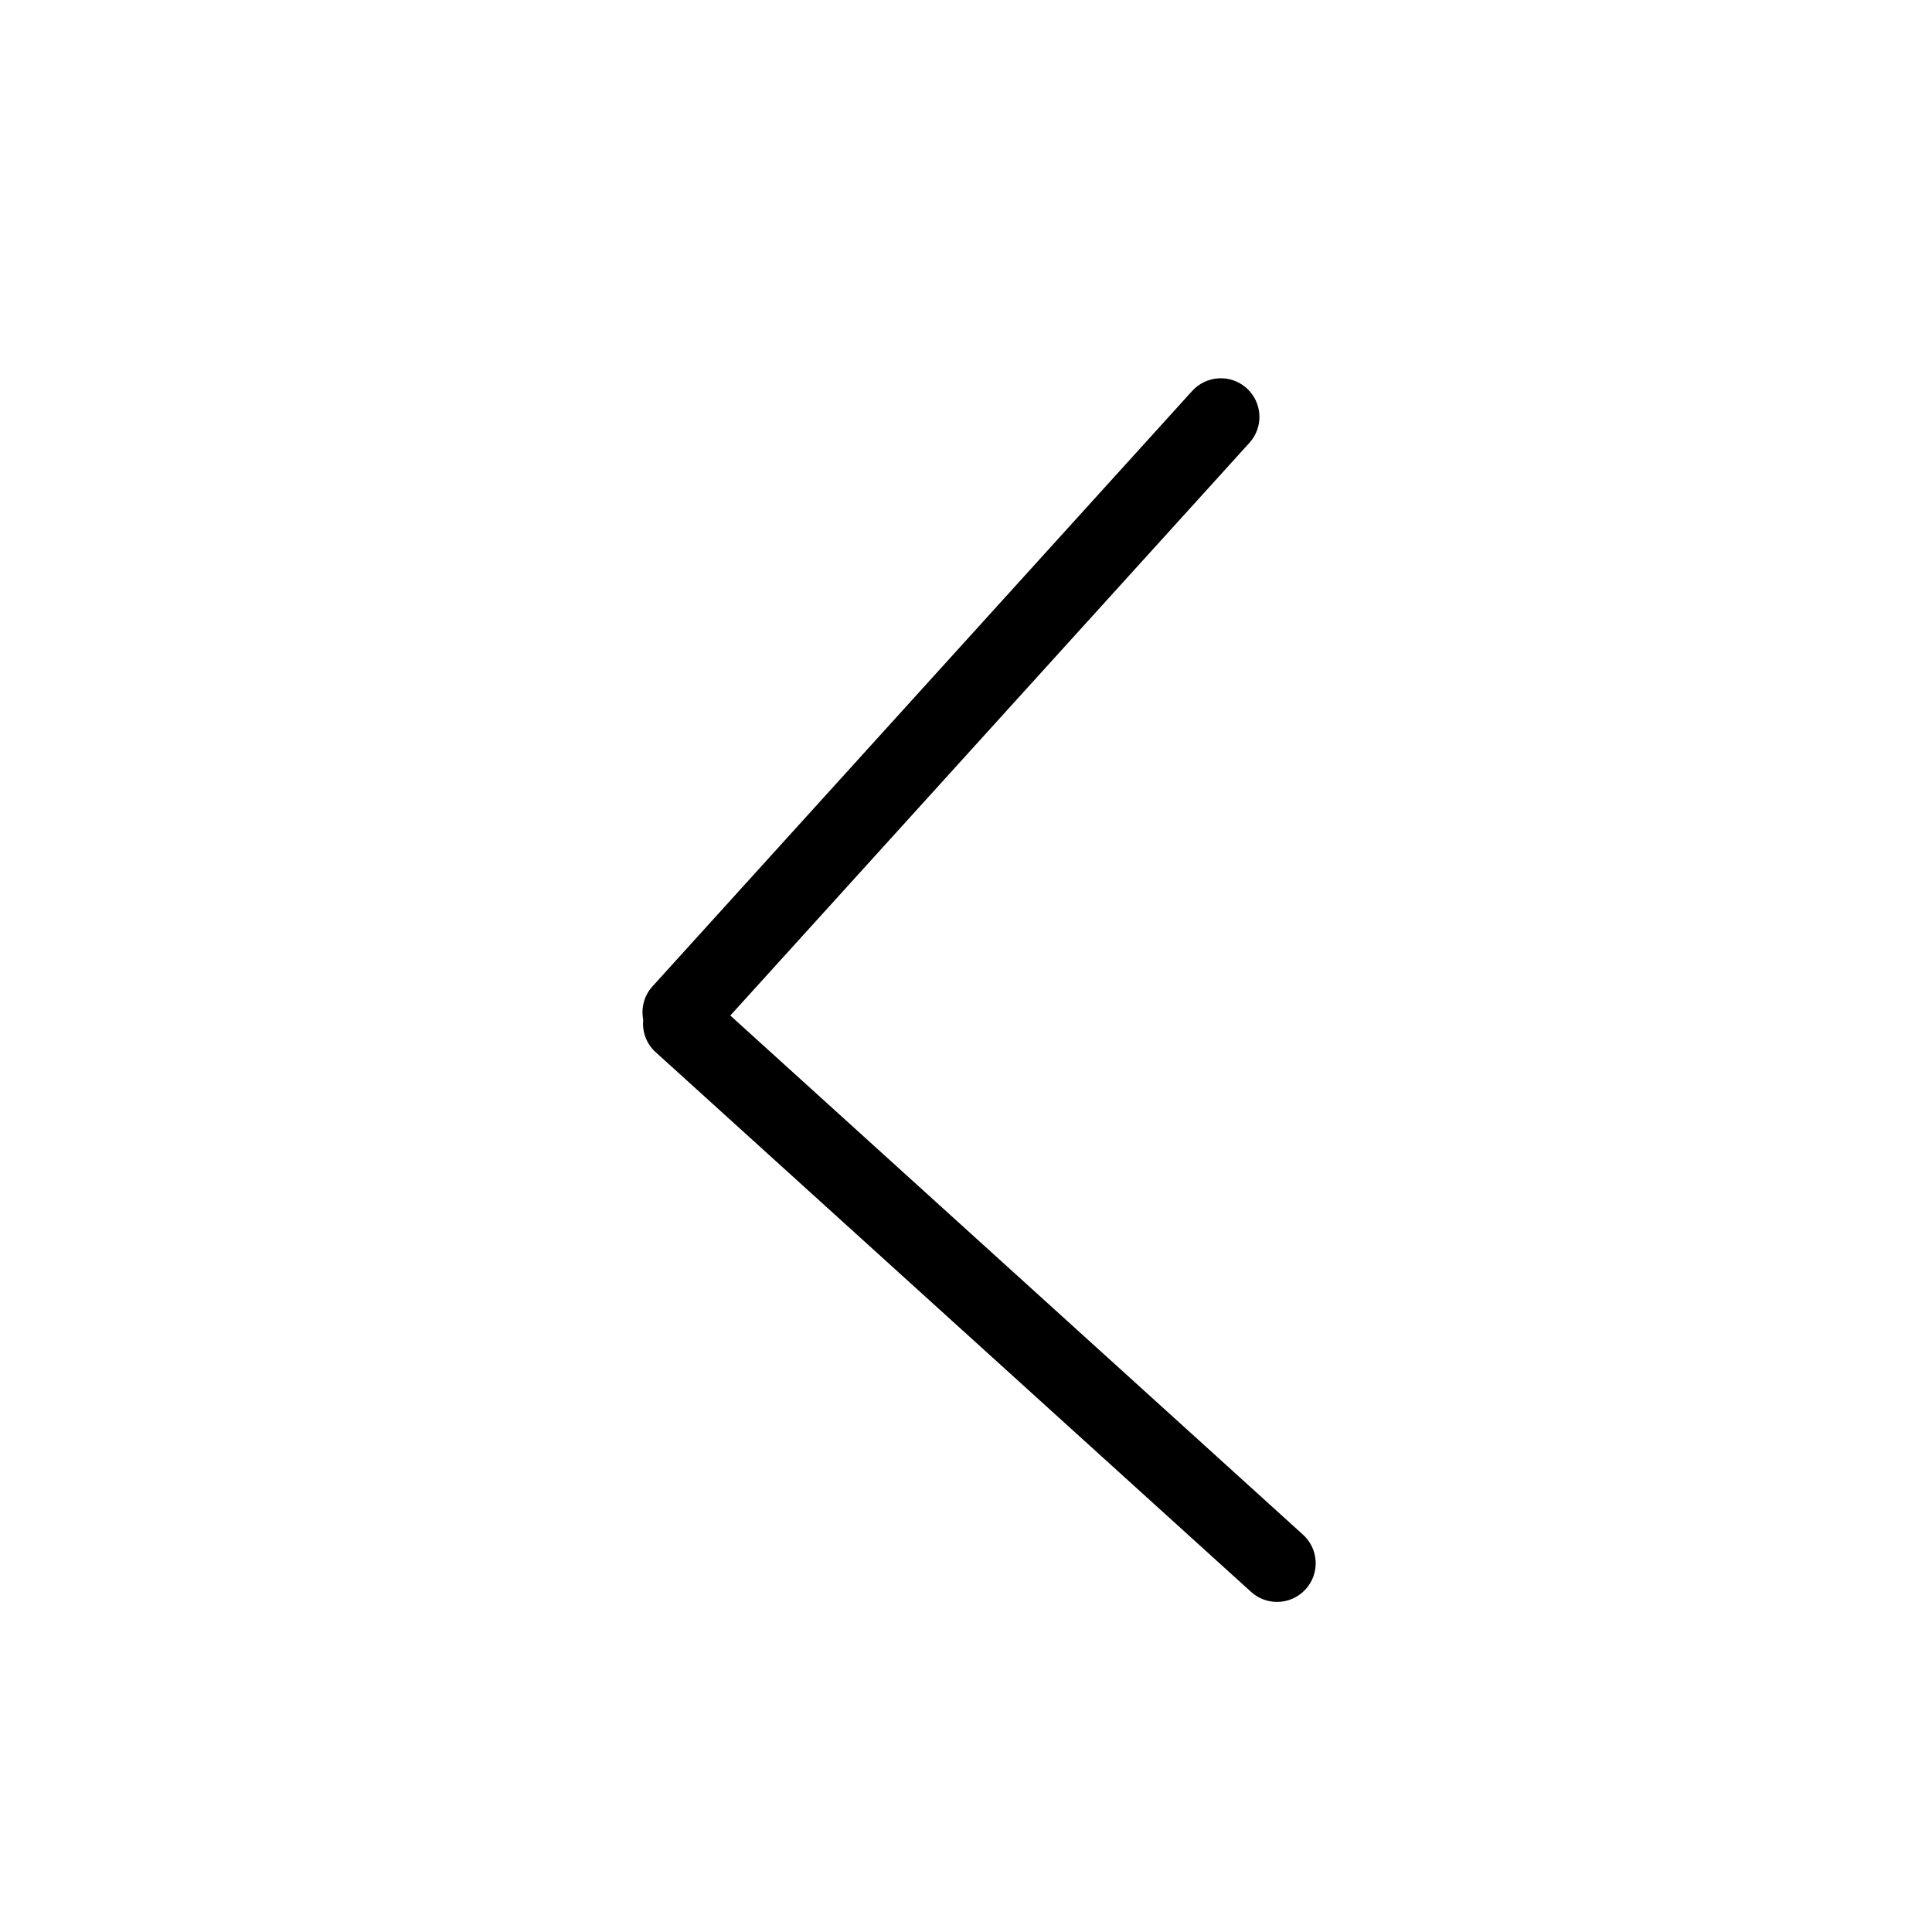
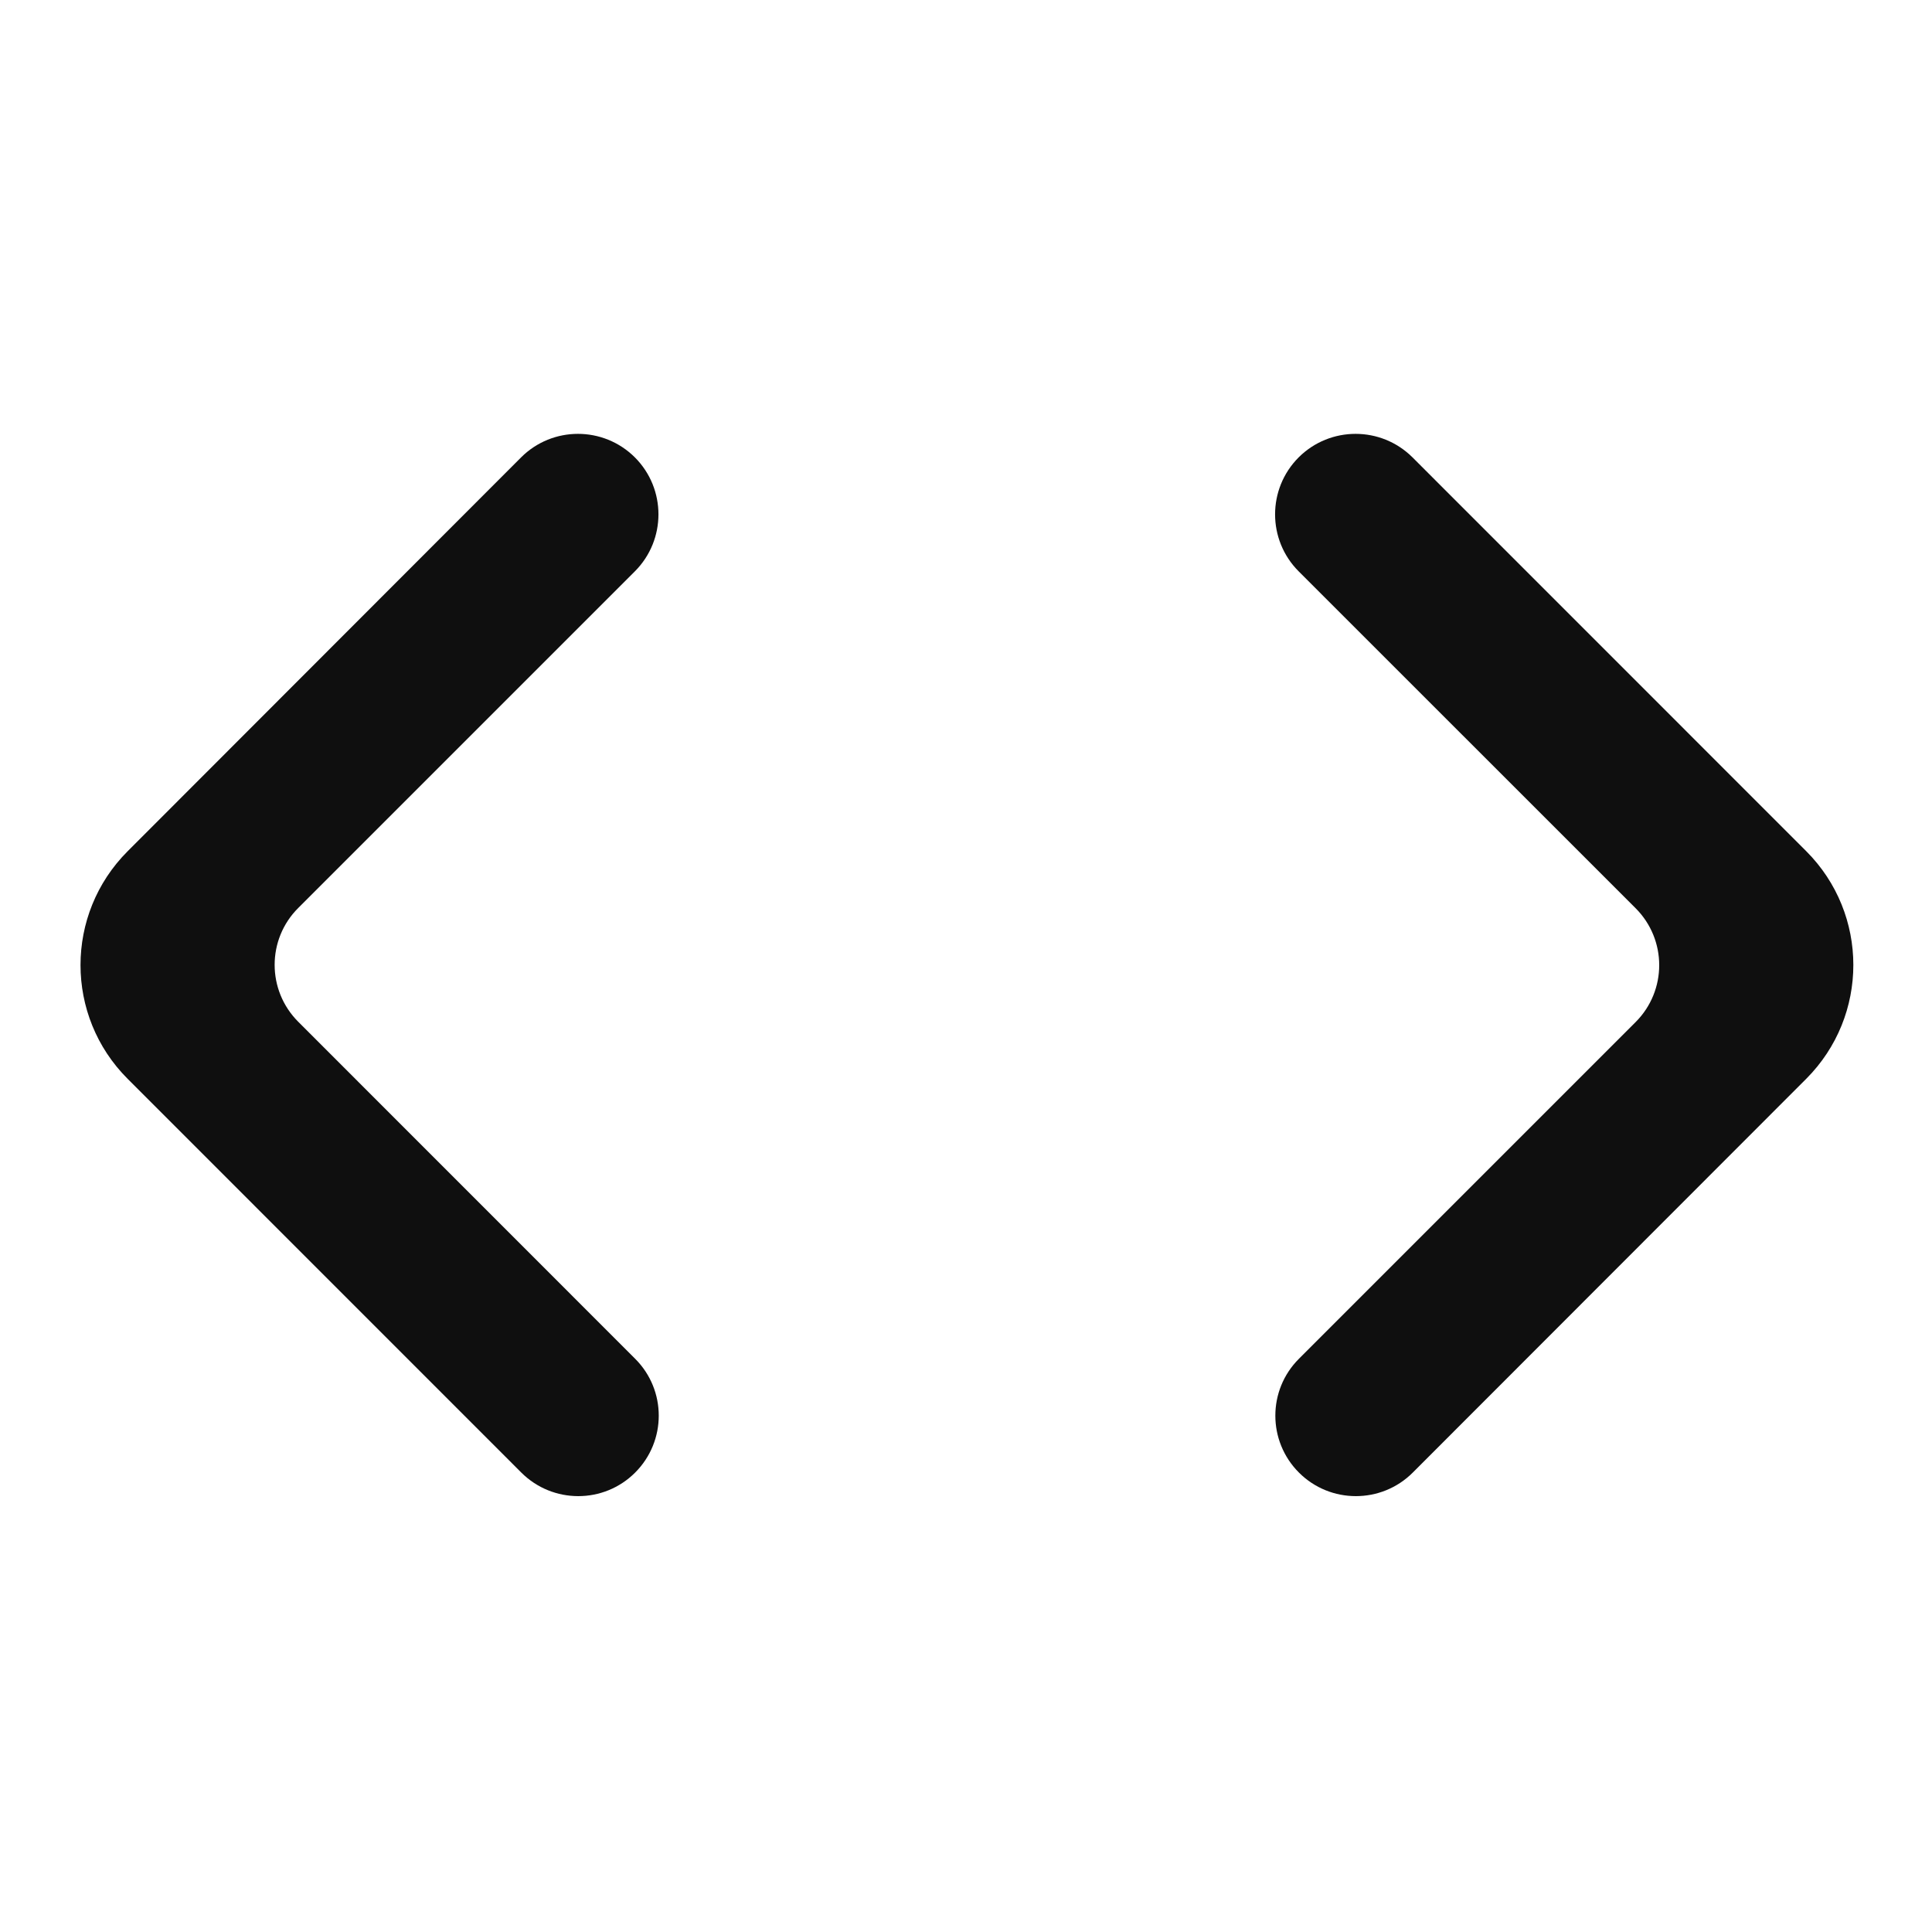
- <svg xmlns="http://www.w3.org/2000/svg" fill="#000000" version="1.1" id="Layer_1" width="800px" height="800px" viewBox="0 0 100 100" enable-background="new 0 0 100 100" xml:space="preserve">
-   <g>
-     <path d="M33.934,54.458l30.822,27.938c0.383,0.348,0.864,0.519,1.344,0.519c0.545,0,1.087-0.222,1.482-0.657   c0.741-0.818,0.68-2.083-0.139-2.824L37.801,52.564L64.67,22.921c0.742-0.818,0.68-2.083-0.139-2.824   c-0.817-0.742-2.082-0.679-2.824,0.139L33.768,51.059c-0.439,0.485-0.59,1.126-0.475,1.723   C33.234,53.39,33.446,54.017,33.934,54.458z" />
-   </g>
+ <svg xmlns="http://www.w3.org/2000/svg" width="800px" height="800px" viewBox="0 0 24 24" fill="none">
+   <path d="M16.136 18.293C16.526 18.683 17.16 18.683 17.55 18.293L22.438 13.401C23.218 12.619 23.218 11.354 22.437 10.573L17.547 5.682C17.156 5.292 16.523 5.292 16.132 5.682C15.742 6.073 15.742 6.706 16.132 7.097L20.318 11.282C20.709 11.673 20.709 12.306 20.318 12.697L16.136 16.879C15.745 17.269 15.745 17.902 16.136 18.293Z" fill="#0F0F0F" />
+   <path d="M7.887 5.682C7.496 5.292 6.863 5.292 6.473 5.682L1.585 10.575C0.805 11.356 0.805 12.622 1.586 13.402L6.476 18.293C6.867 18.683 7.5 18.683 7.89 18.293C8.281 17.902 8.281 17.269 7.89 16.879L3.705 12.693C3.314 12.302 3.314 11.669 3.705 11.279L7.887 7.097C8.277 6.706 8.277 6.073 7.887 5.682Z" fill="#0F0F0F" />
</svg>
